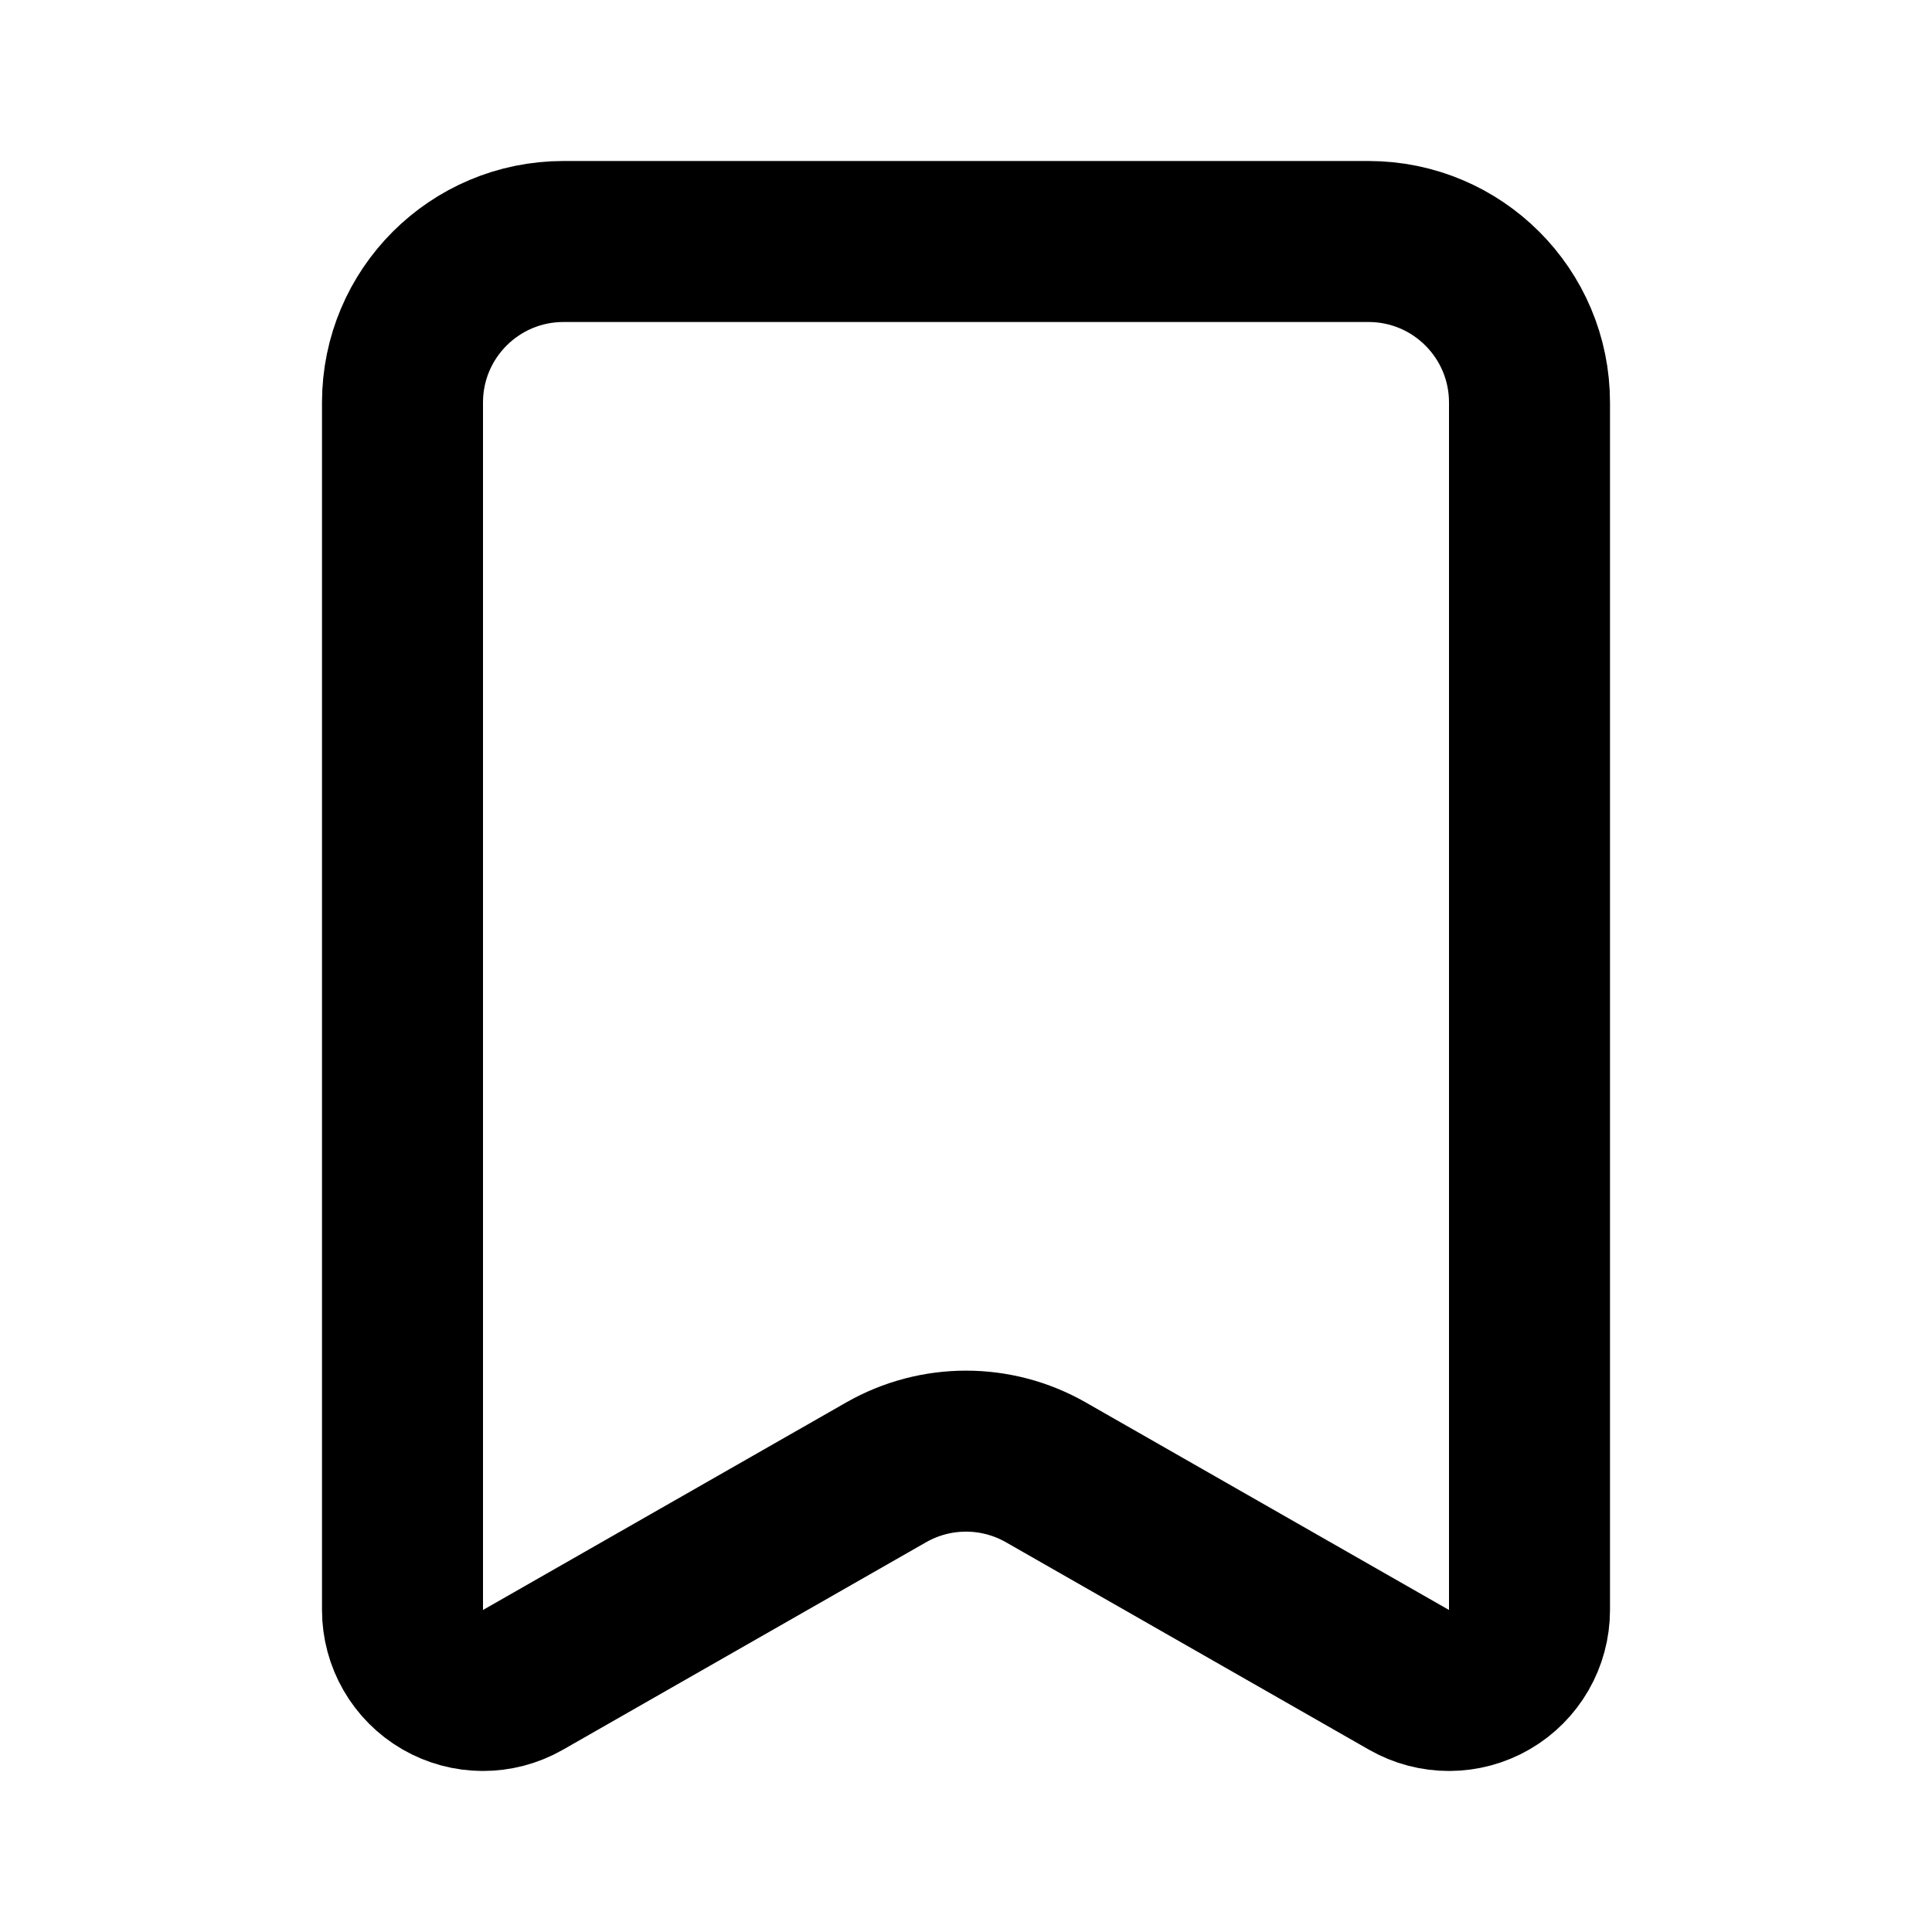
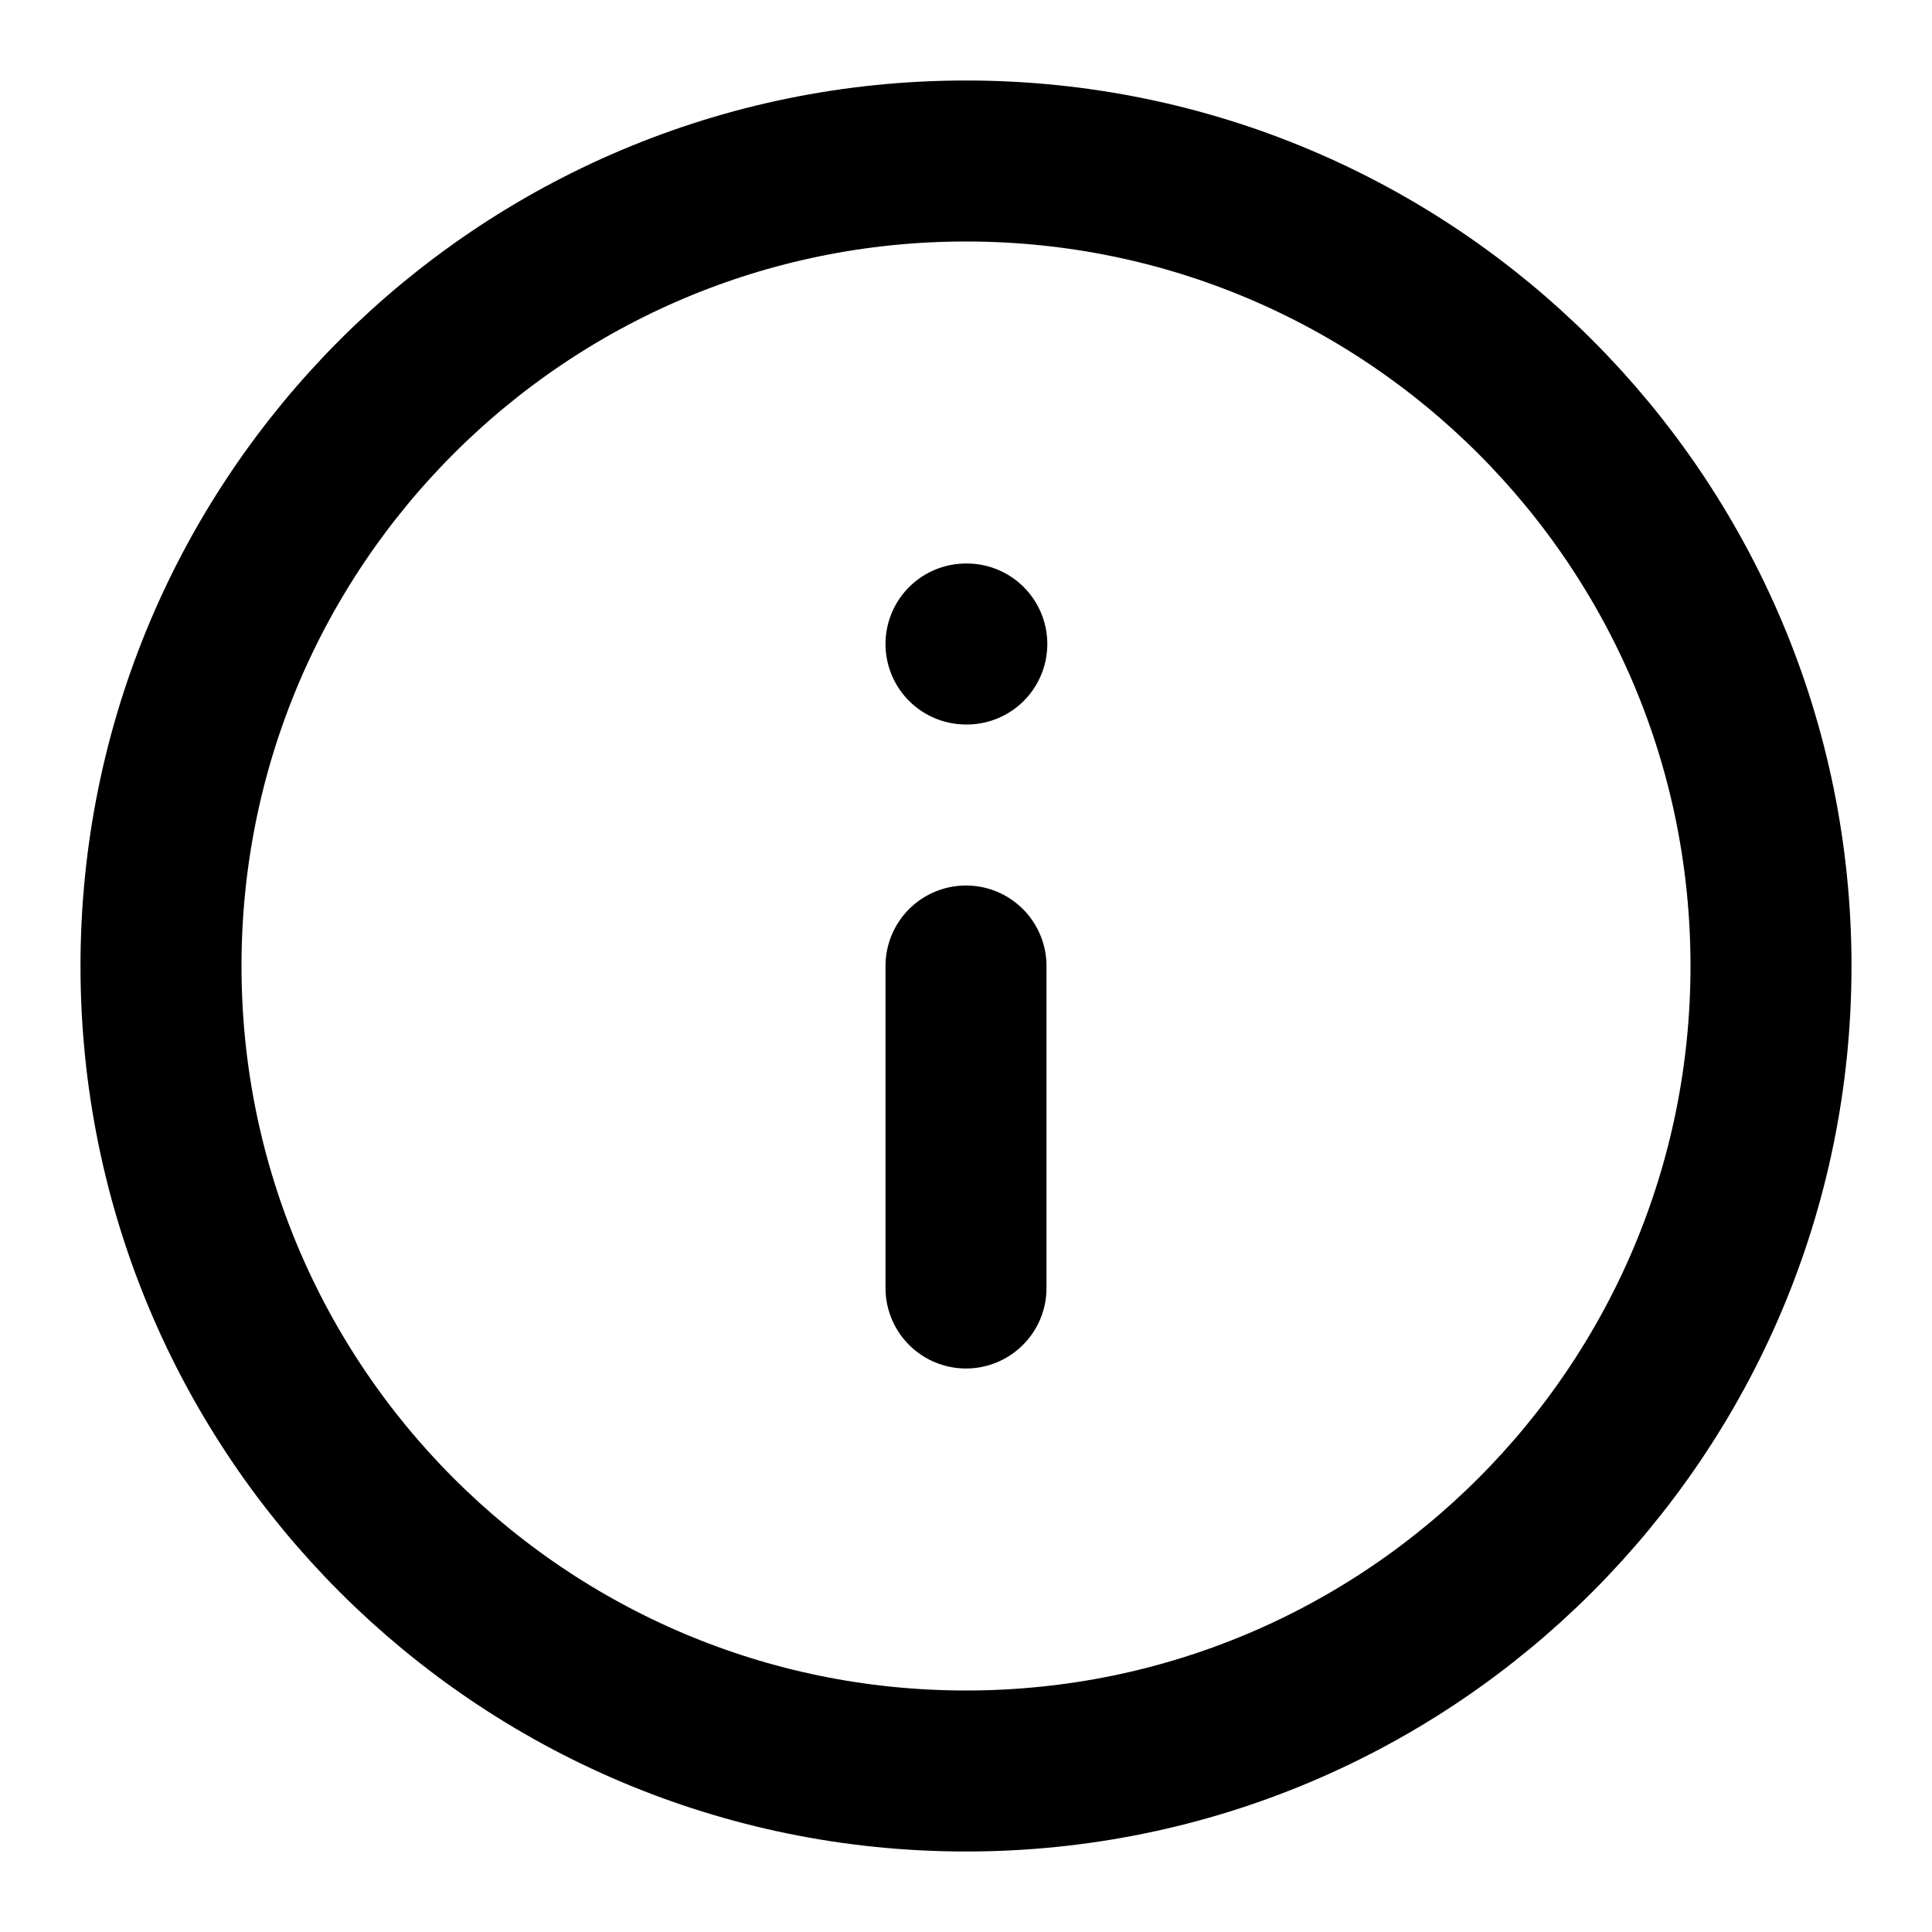
- <svg xmlns="http://www.w3.org/2000/svg" class="lucide lucide-bookmark" width="24" height="24" viewBox="0 0 24 24" fill="none" stroke="currentColor" stroke-width="2" stroke-linecap="round" stroke-linejoin="round">
-   <path d="M17 3a2 2 0 0 1 2 2v15a1 1 0 0 1-1.496.868l-4.512-2.578a2 2 0 0 0-1.984 0l-4.512 2.578A1 1 0 0 1 5 20V5a2 2 0 0 1 2-2z" />
+ <svg xmlns="http://www.w3.org/2000/svg" class="lucide lucide-info" width="24" height="24" viewBox="0 0 24 24" fill="none" stroke="currentColor" stroke-width="2" stroke-linecap="round" stroke-linejoin="round">
+   <circle cx="12" cy="12" r="10" />
+   <path d="M12 16v-4" />
+   <path d="M12 8h.01" />
</svg>
